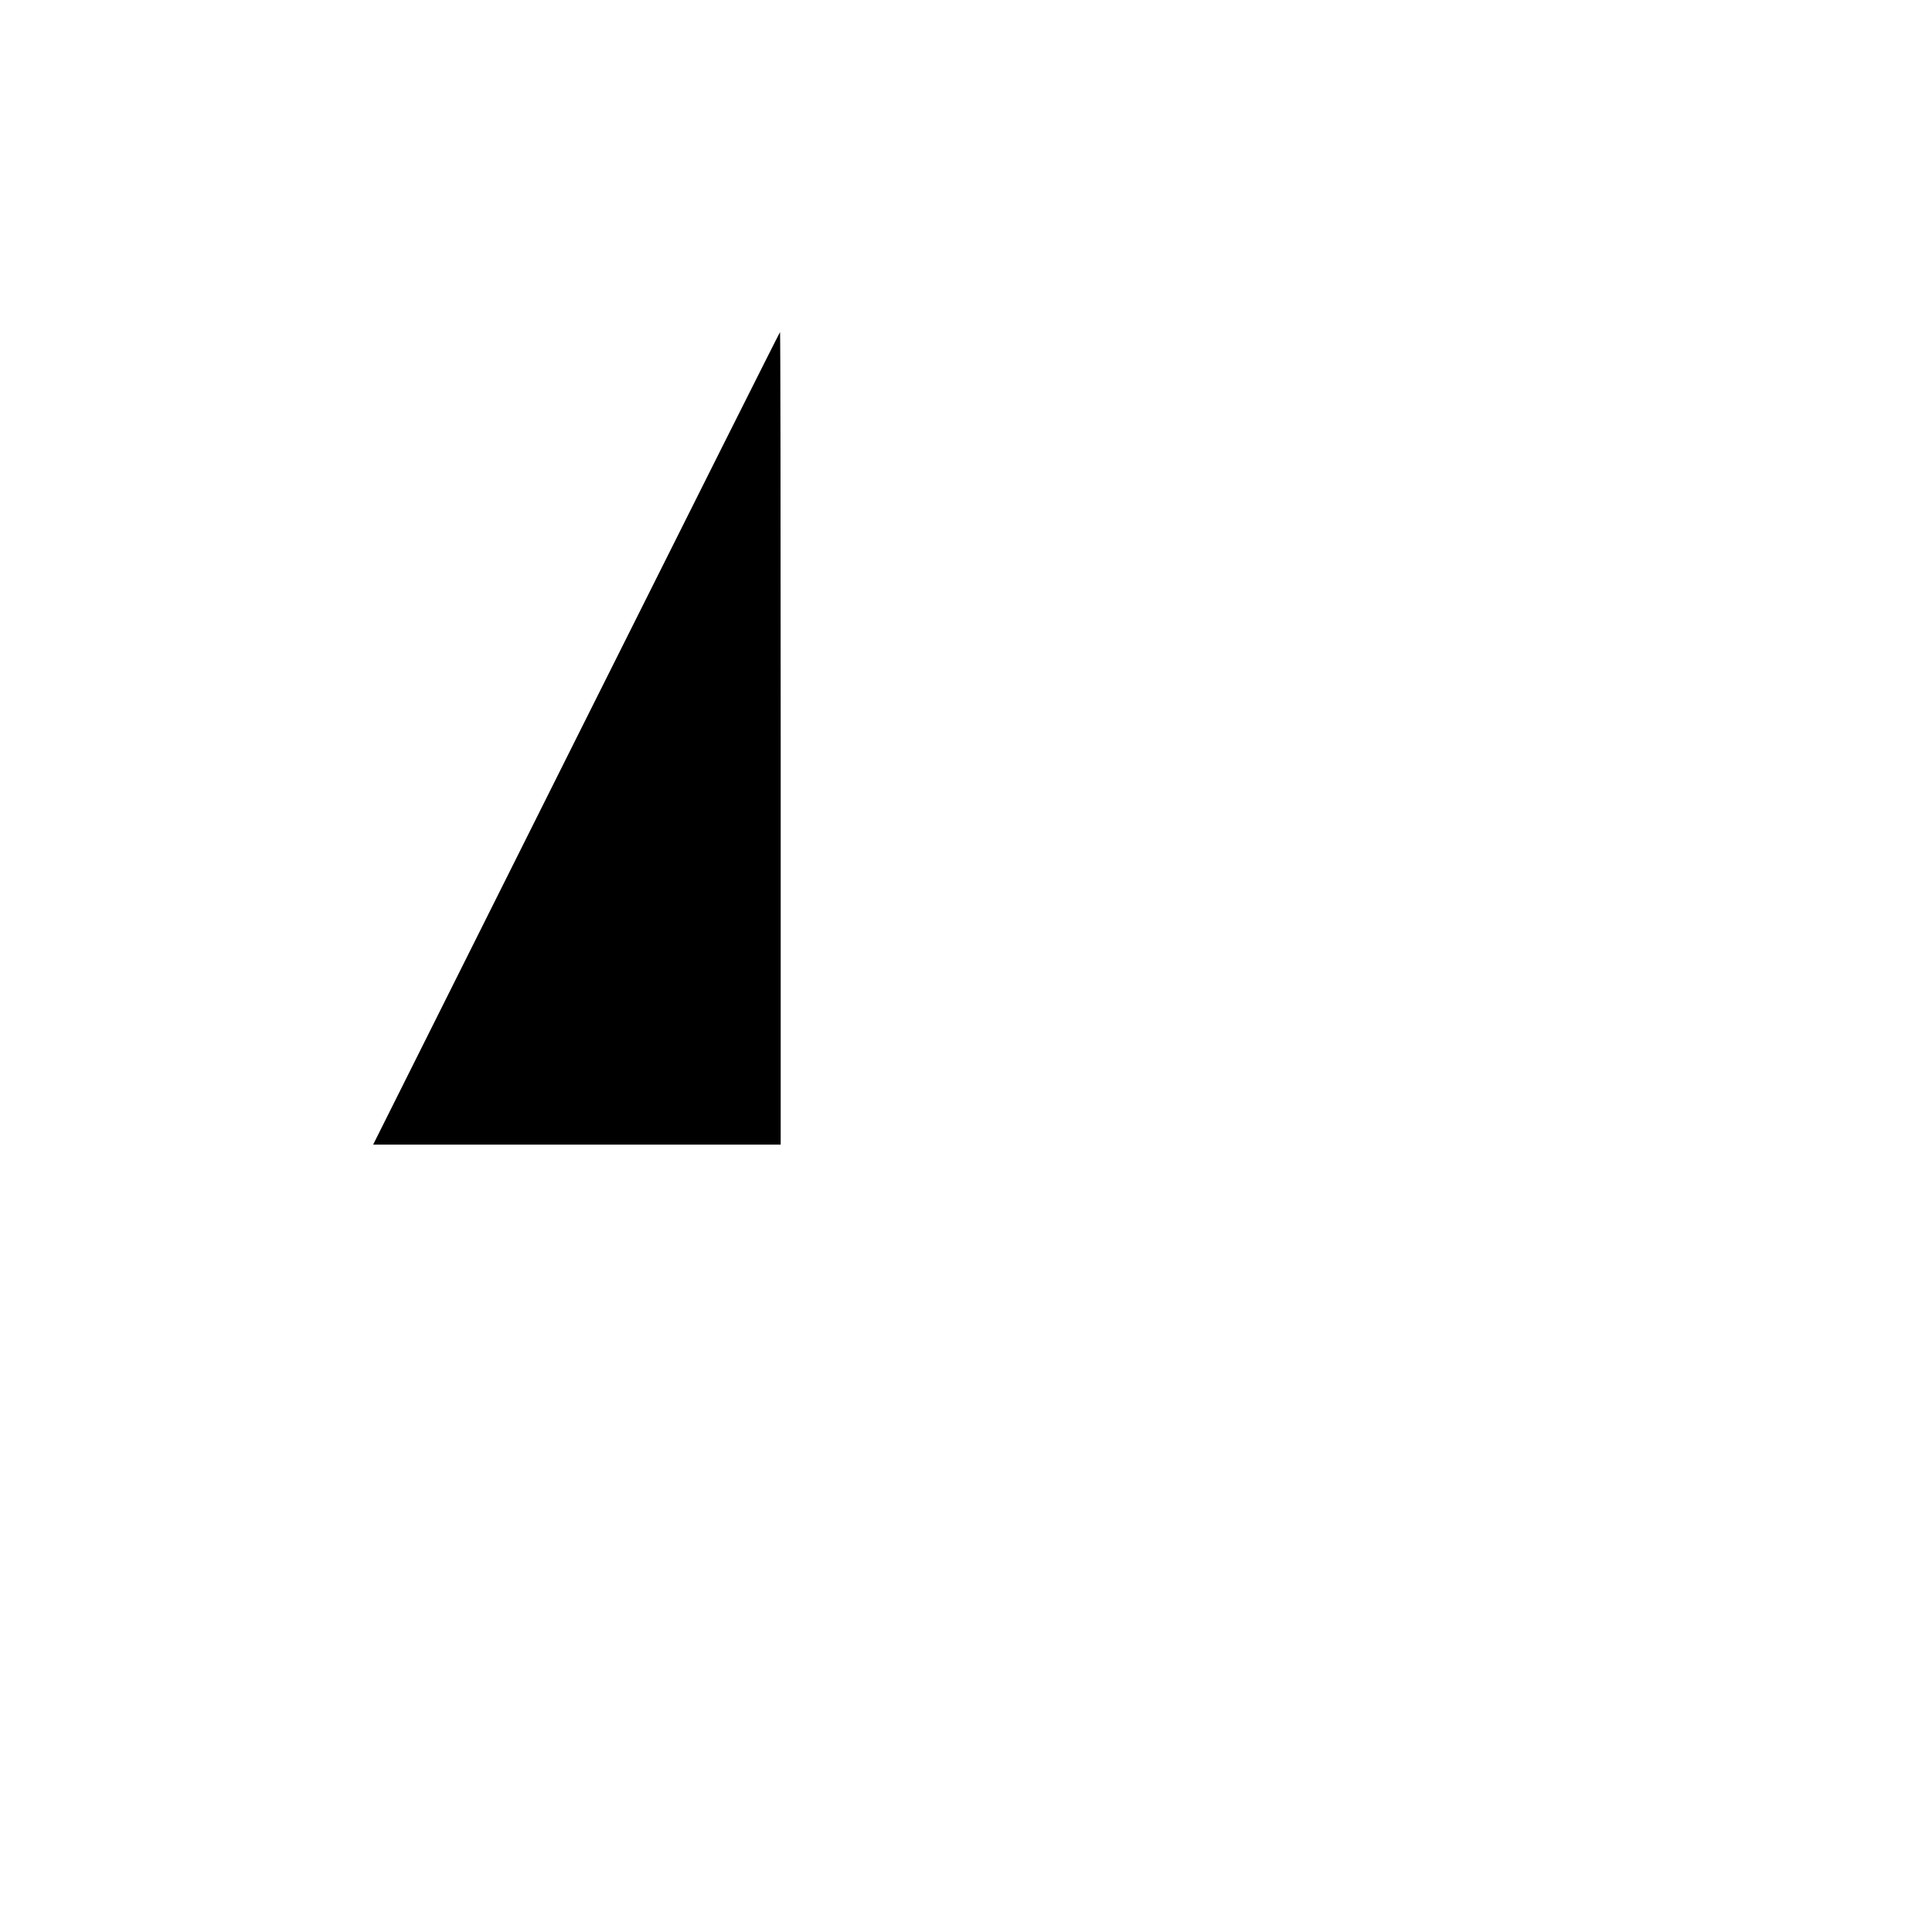
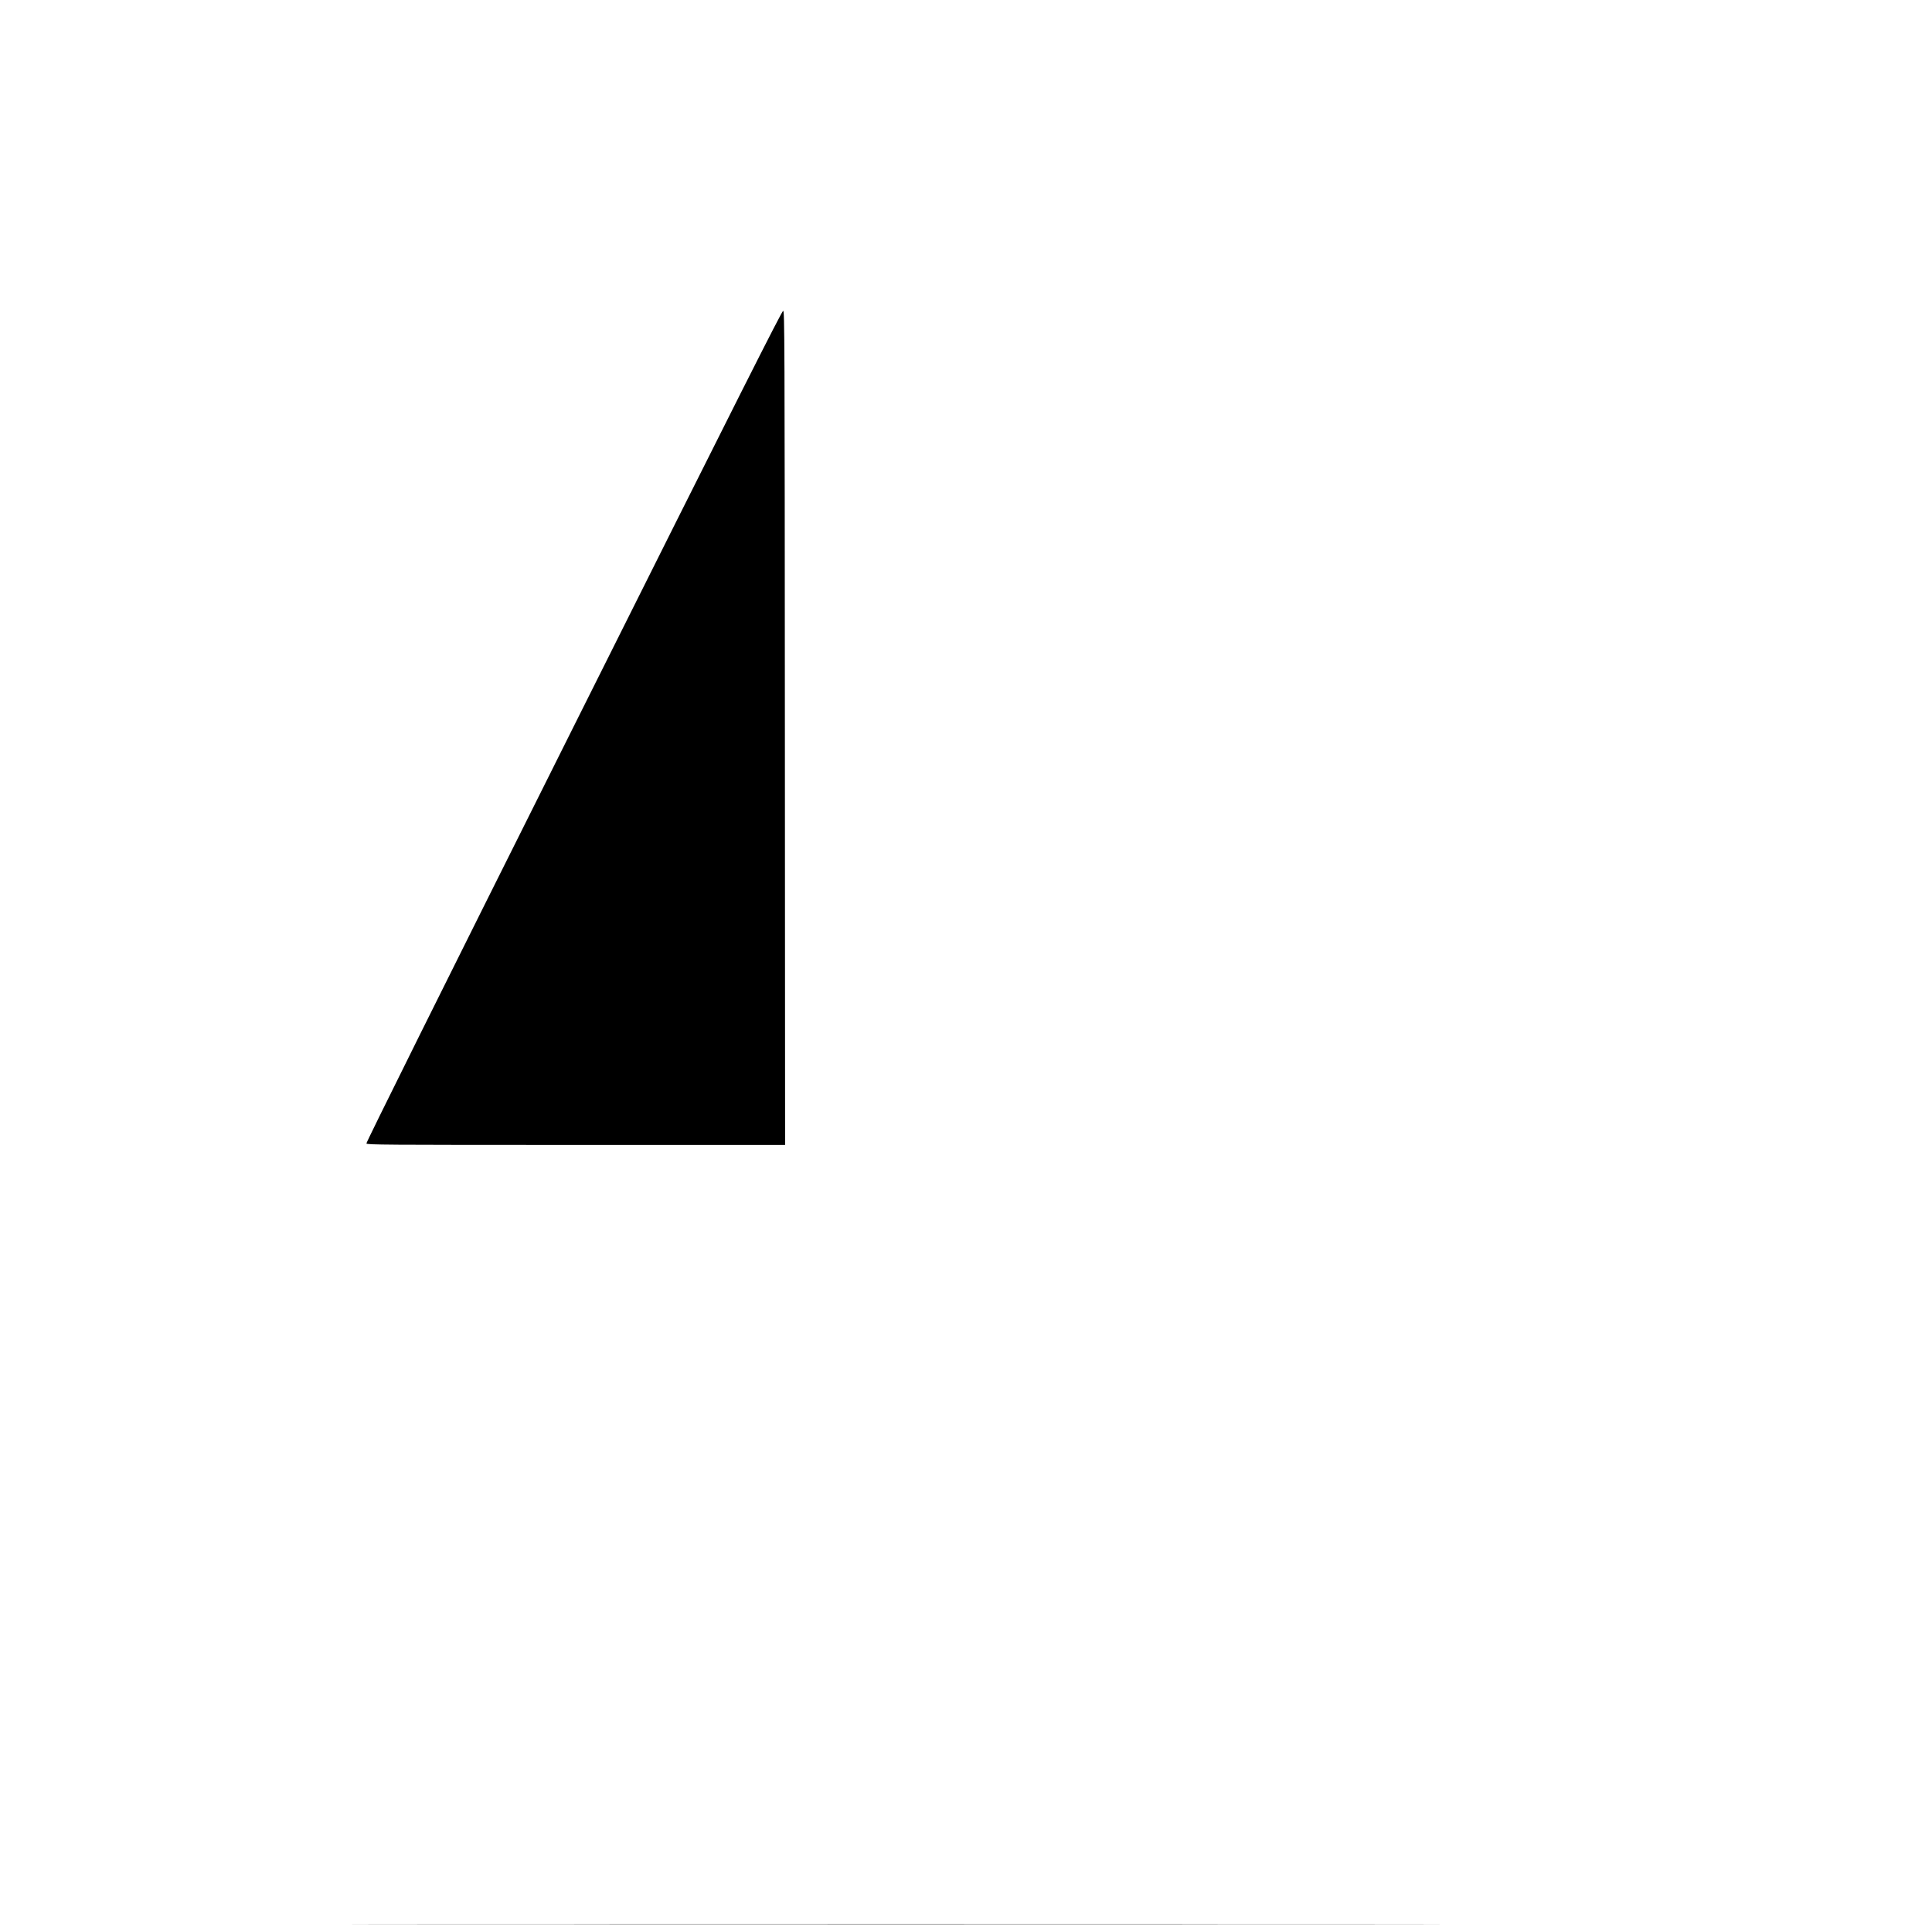
- <svg xmlns="http://www.w3.org/2000/svg" version="1.1" id="svg1" width="2304" height="2304" viewBox="0 0 2304 2304">
+ <svg xmlns="http://www.w3.org/2000/svg" version="1.1" id="svg1" width="2232" height="2230" viewBox="0 0 2232 2230">
  <defs id="defs1" />
  <g id="g1">
-     <path style="fill:#000000" d="M 687.25,880.5 C 820.487,614.025 929.837,396 930.25,396 930.662,396 931,614.025 931,880.5 V 1365 H 688 445 Z" id="path1" />
+     <path style="fill:#000000" d="m 520.25,2223.25 c 283.113,-0.139 746.388,-0.139 1029.5,0 283.113,0.139 51.475,0.252 -514.75,0.252 -566.225,0 -797.862,-0.113 -514.75,-0.252 z m -96.95,-901.911 c -0.415,-1.082 83.139,-169.214 239.565,-482.067 192.392,-384.785 240.544,-480.34 241.919,-480.075 1.619,0.312 1.731,27.743 1.968,482.067 L 907.002,1323 H 665.47 c -224.194,0 -241.578,-0.119 -242.17,-1.661 z" id="path1" />
  </g>
</svg>
